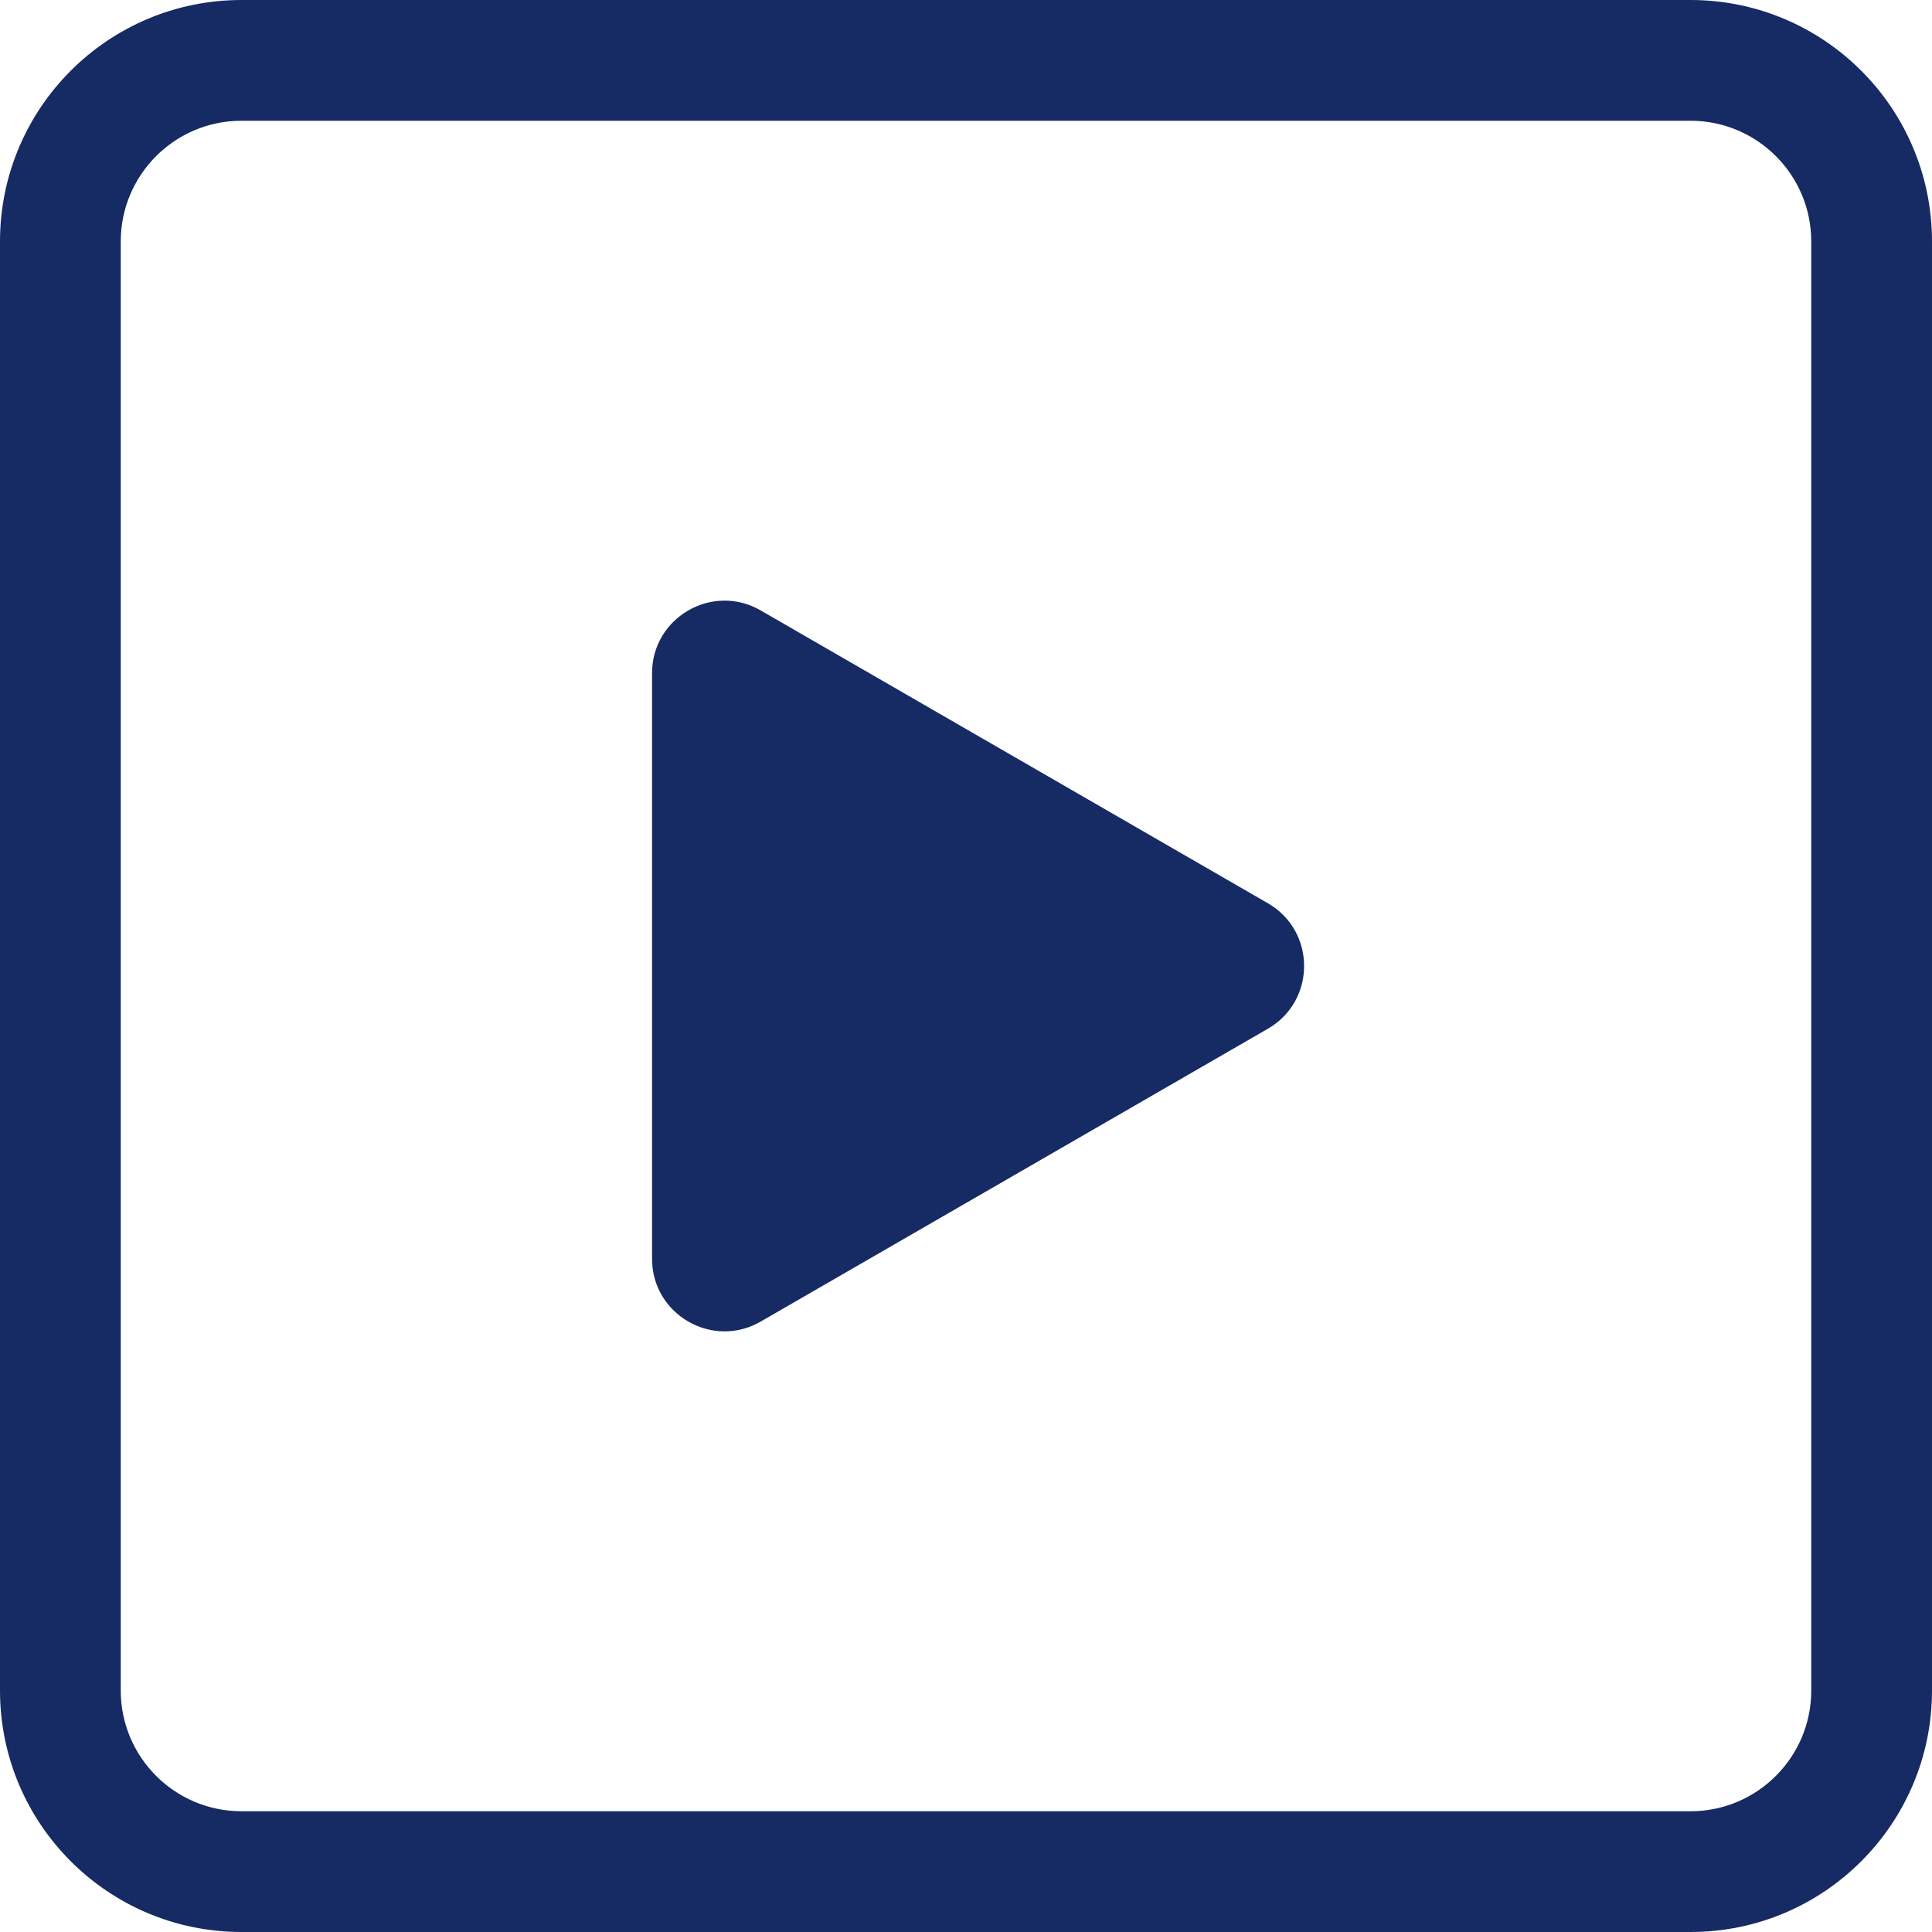
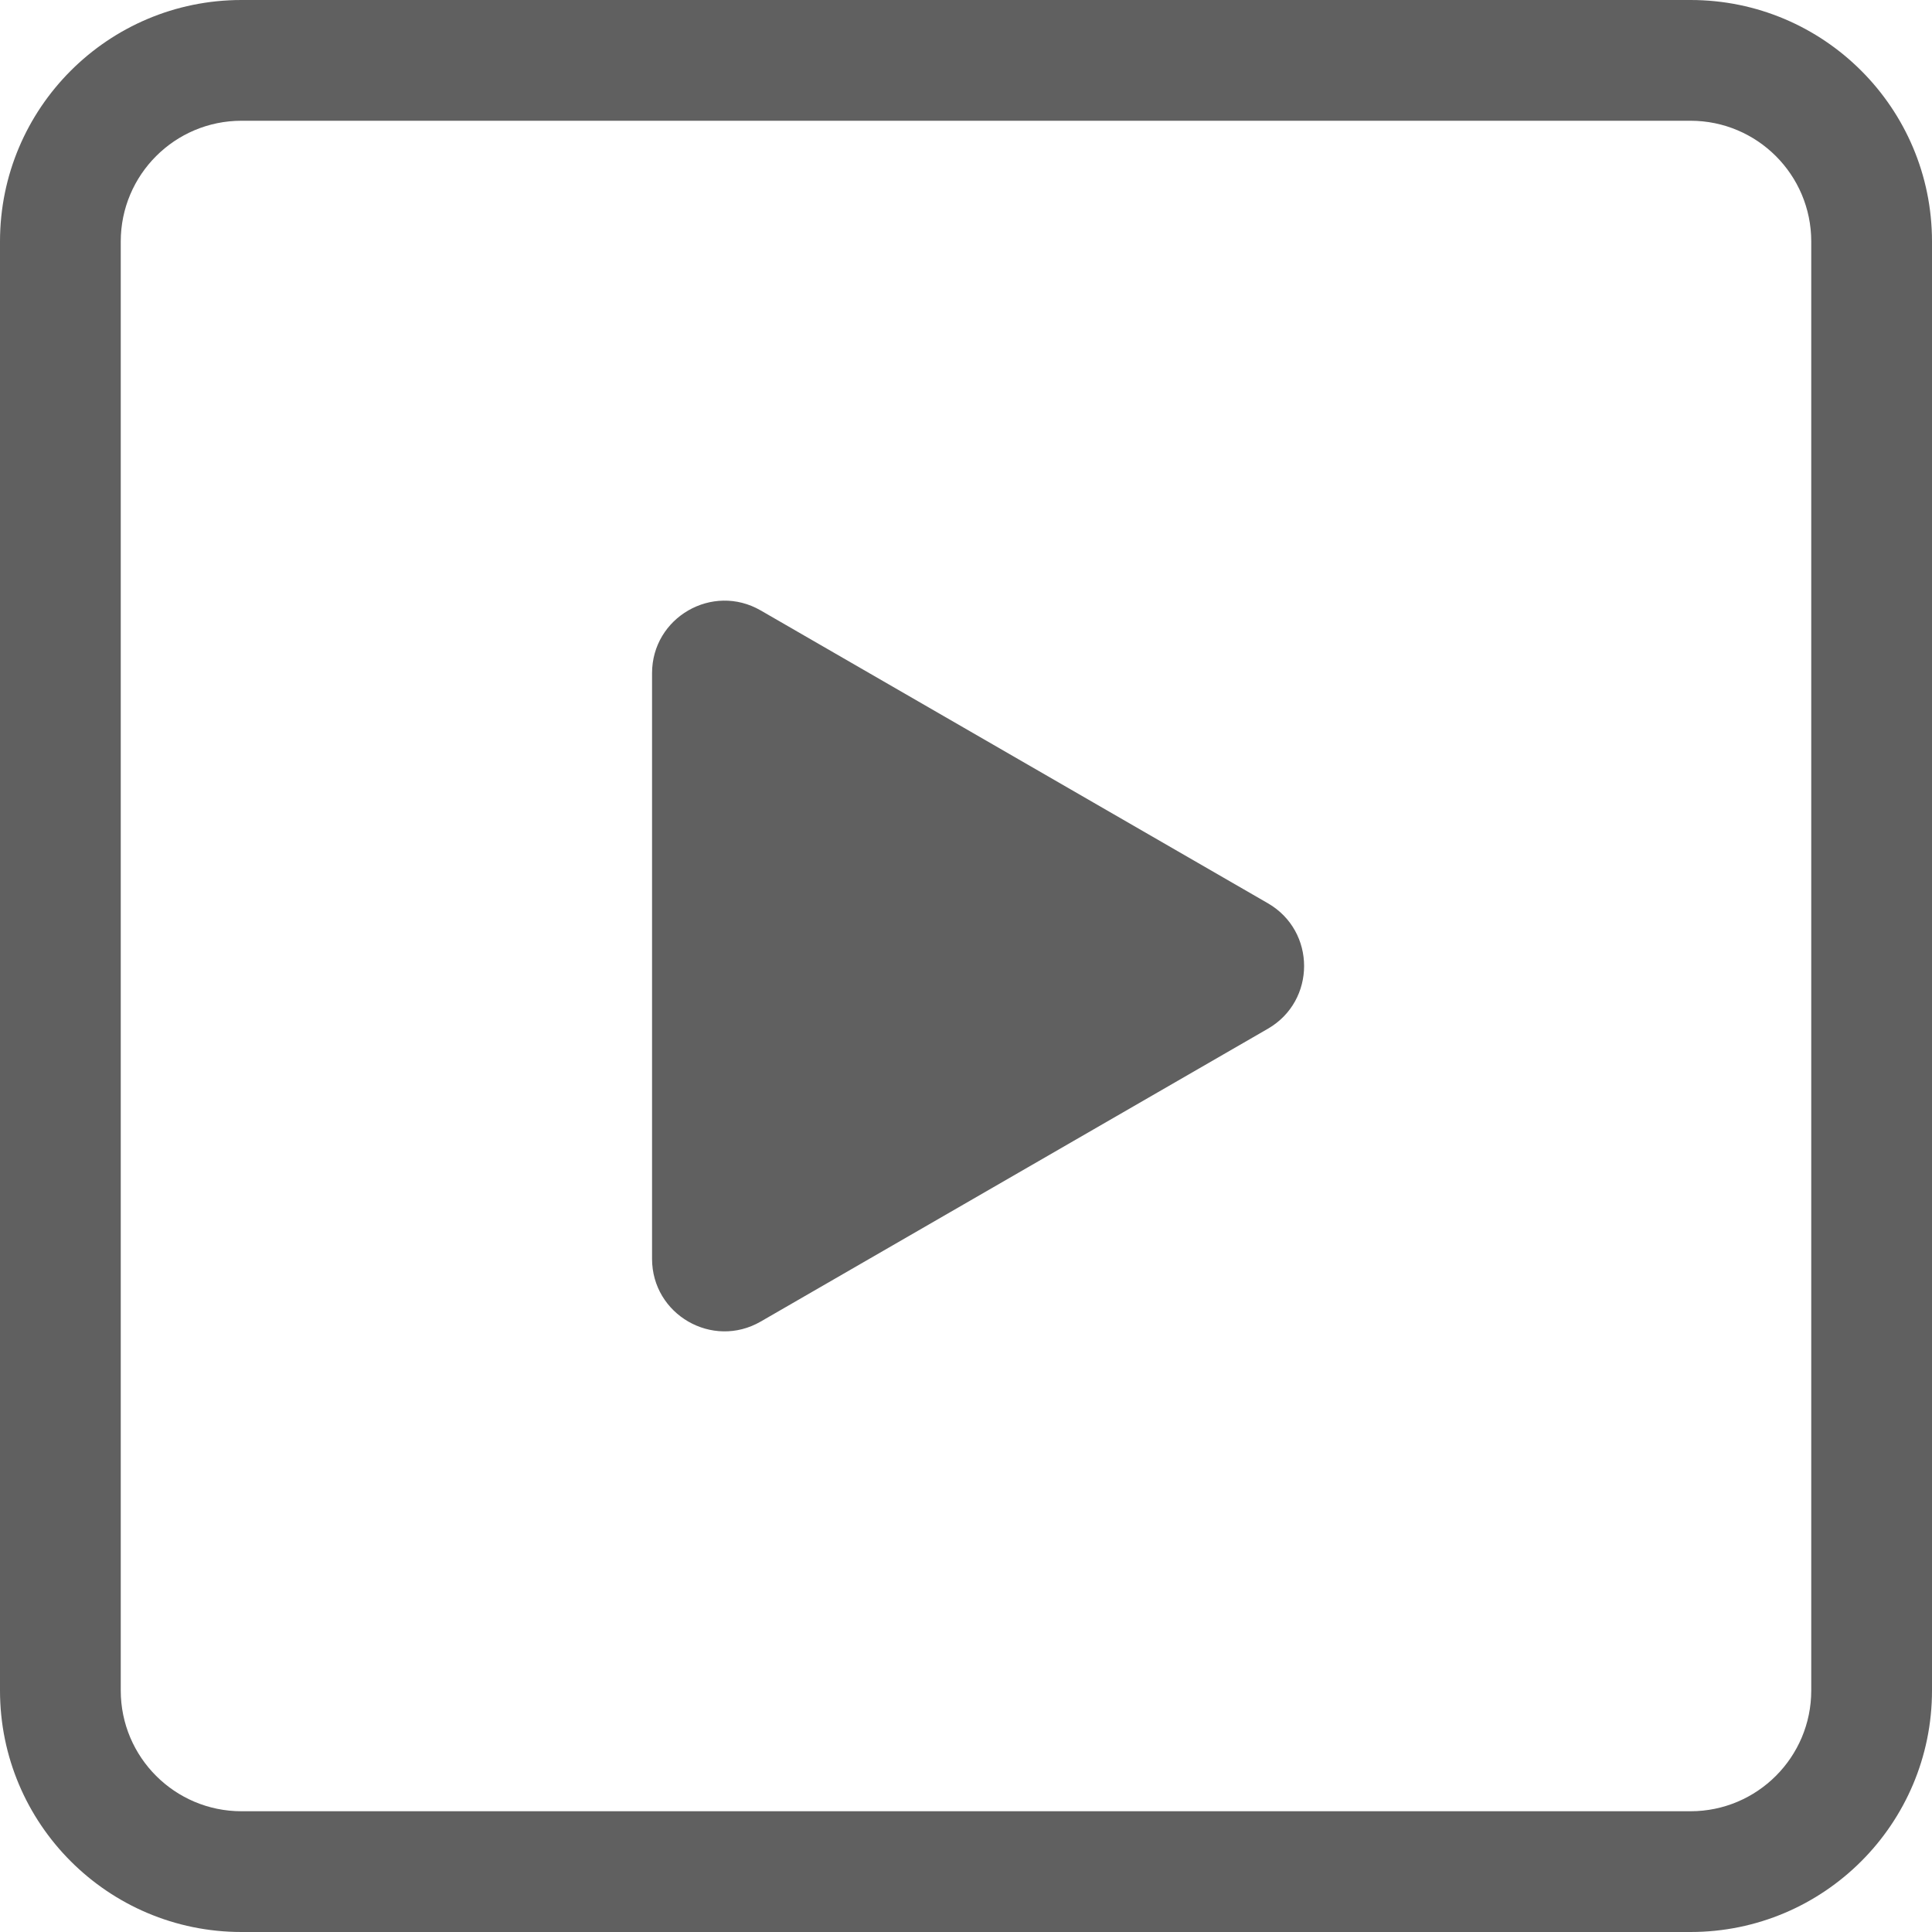
<svg xmlns="http://www.w3.org/2000/svg" width="120" height="120" viewBox="0 0 120 120" fill="none">
-   <path fill-rule="evenodd" clip-rule="evenodd" d="M105 7.5H15C10.858 7.5 7.5 10.858 7.5 15V105C7.5 109.142 10.858 112.5 15 112.5H105C109.142 112.5 112.5 109.142 112.5 105V15C112.5 10.858 109.142 7.5 105 7.5ZM15 0C6.716 0 0 6.716 0 15V105C0 113.284 6.716 120 15 120H105C113.284 120 120 113.284 120 105V15C120 6.716 113.284 0 105 0H15Z" fill="#162A64" />
-   <path d="M78.75 56.103C81.75 57.835 81.75 62.165 78.75 63.897L47.25 82.084C44.25 83.816 40.5 81.651 40.5 78.186L40.5 41.813C40.5 38.349 44.25 36.184 47.25 37.916L78.75 56.103Z" fill="#162A64" />
+   <path fill-rule="evenodd" clip-rule="evenodd" d="M105 7.5H15C10.858 7.5 7.5 10.858 7.5 15V105C7.5 109.142 10.858 112.5 15 112.5H105C109.142 112.5 112.5 109.142 112.5 105V15C112.5 10.858 109.142 7.5 105 7.5ZM15 0C6.716 0 0 6.716 0 15V105C0 113.284 6.716 120 15 120H105C113.284 120 120 113.284 120 105V15C120 6.716 113.284 0 105 0H15Z" fill="#606060" />
+   <path d="M78.75 56.103C81.75 57.835 81.75 62.165 78.75 63.897L47.25 82.084C44.25 83.816 40.5 81.651 40.5 78.186L40.5 41.813C40.5 38.349 44.25 36.184 47.25 37.916L78.75 56.103Z" fill="#606060" />
</svg>
